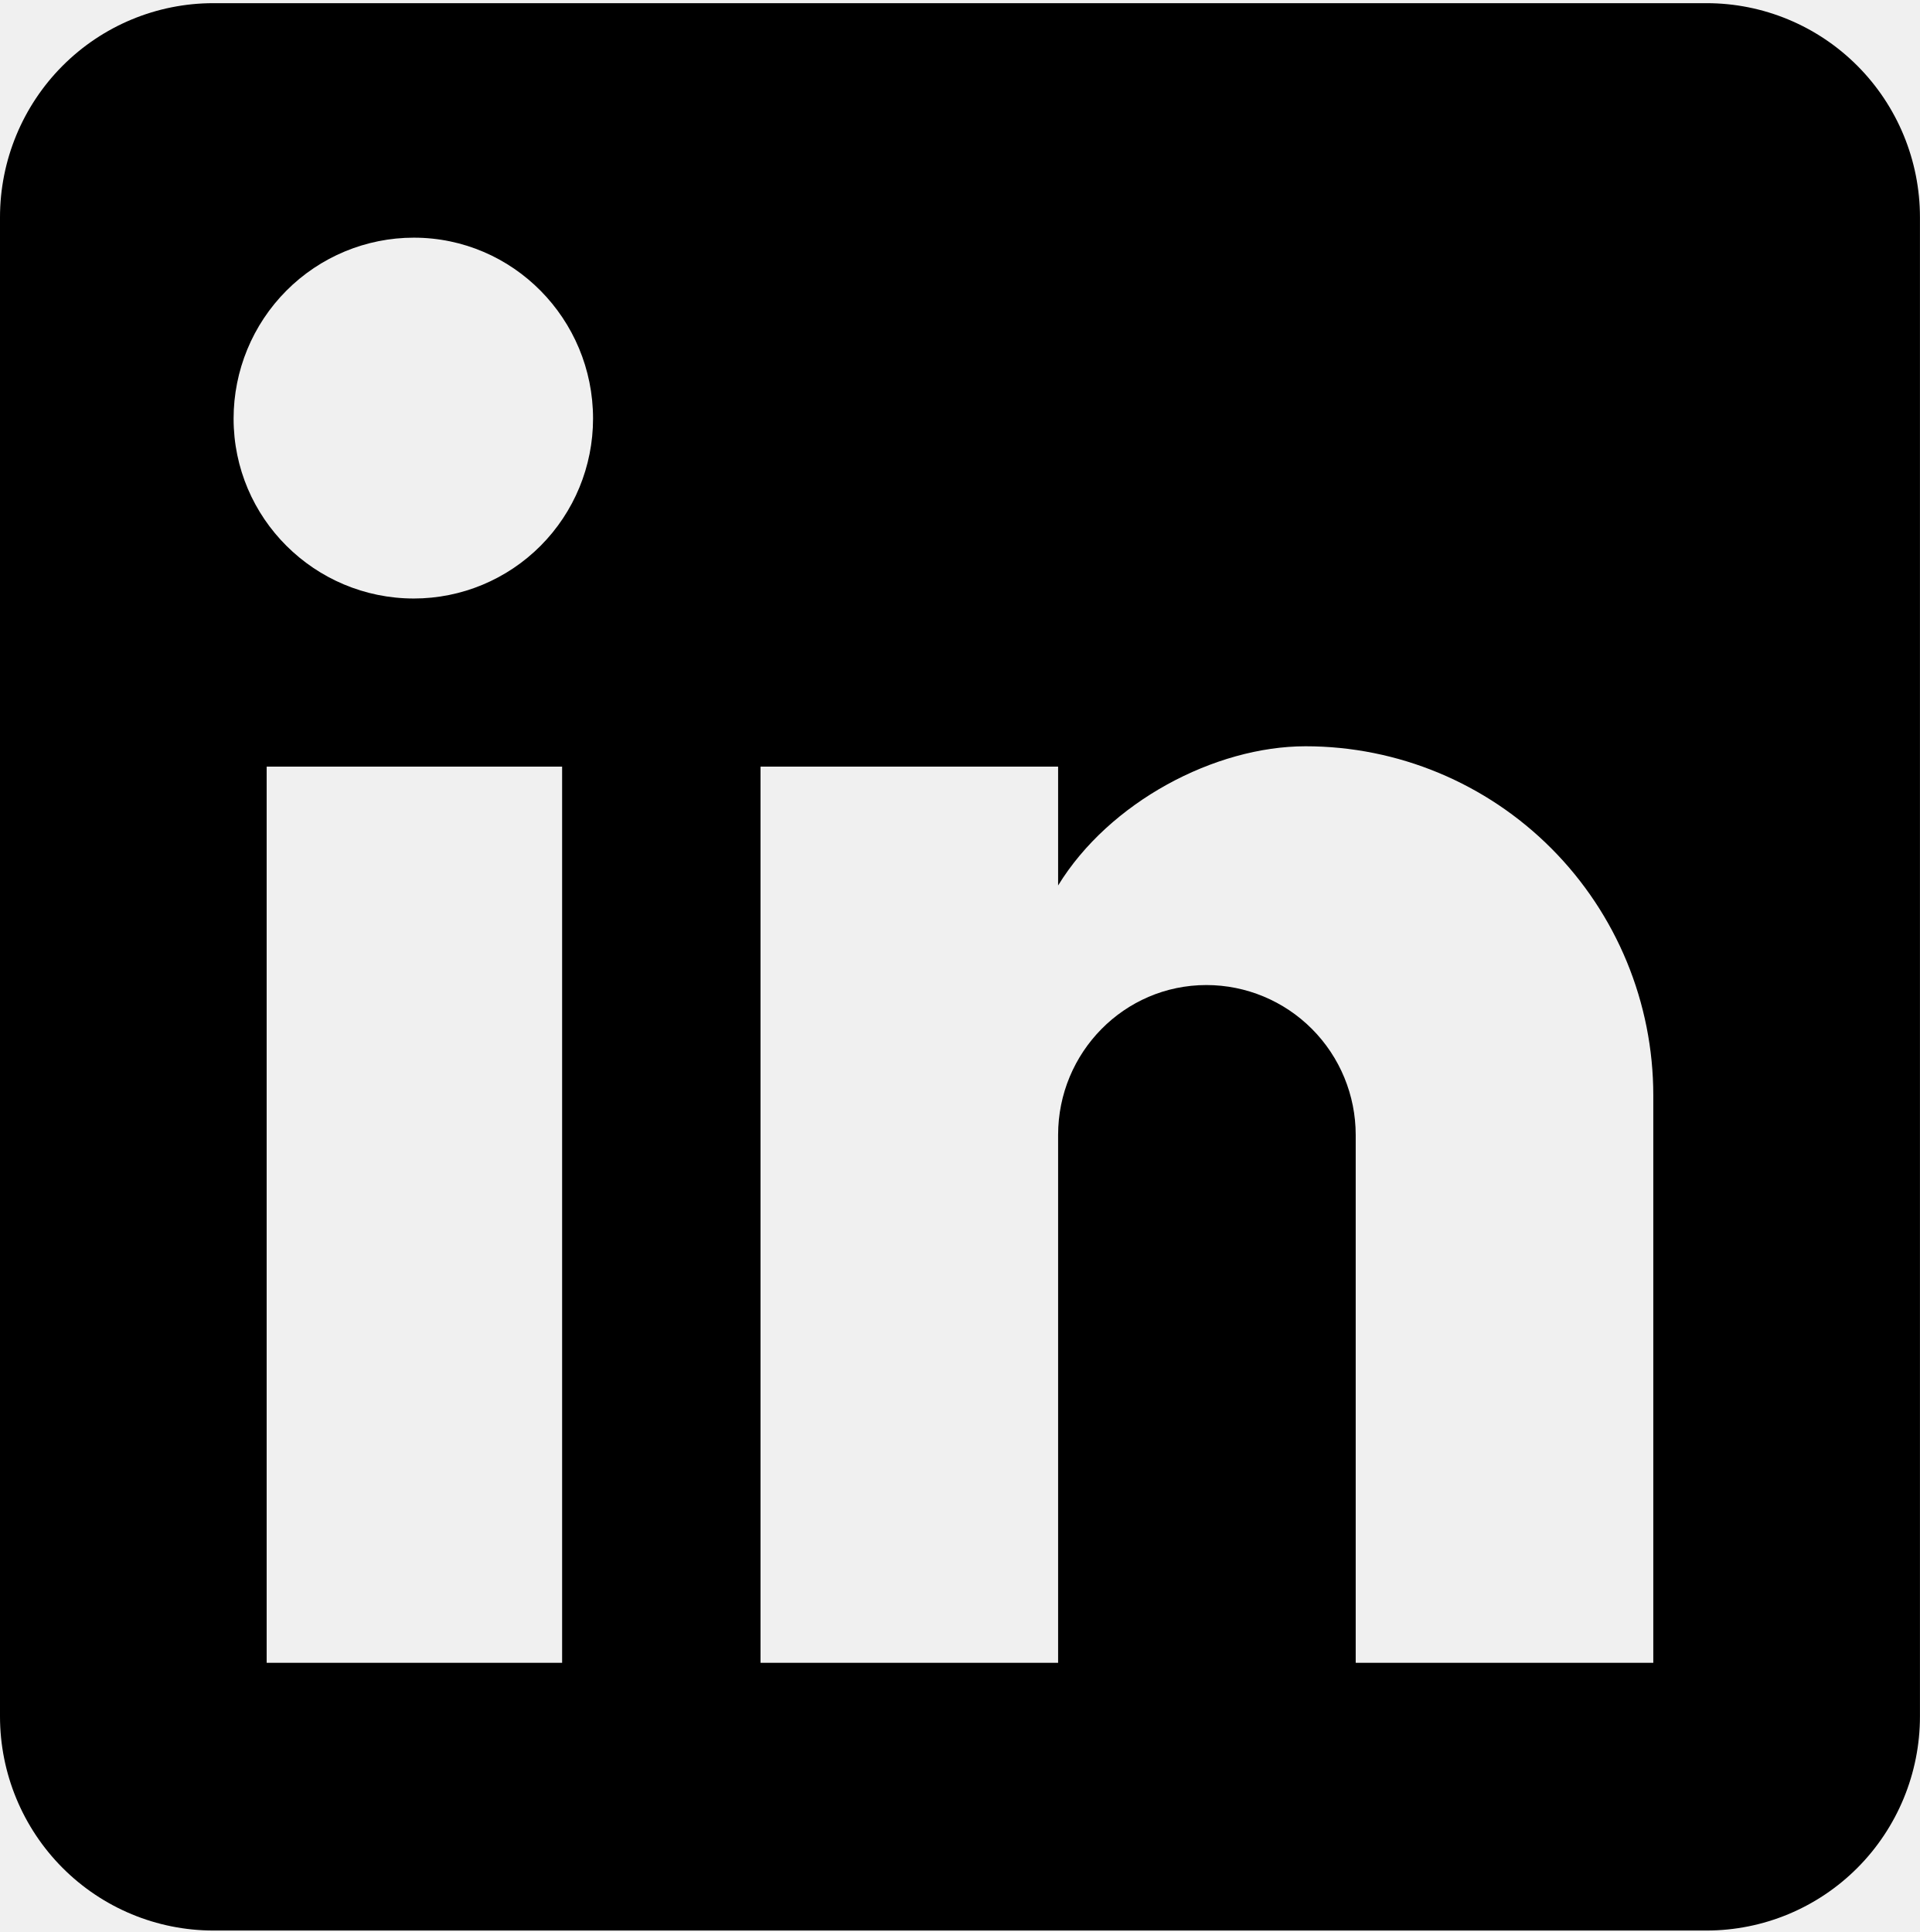
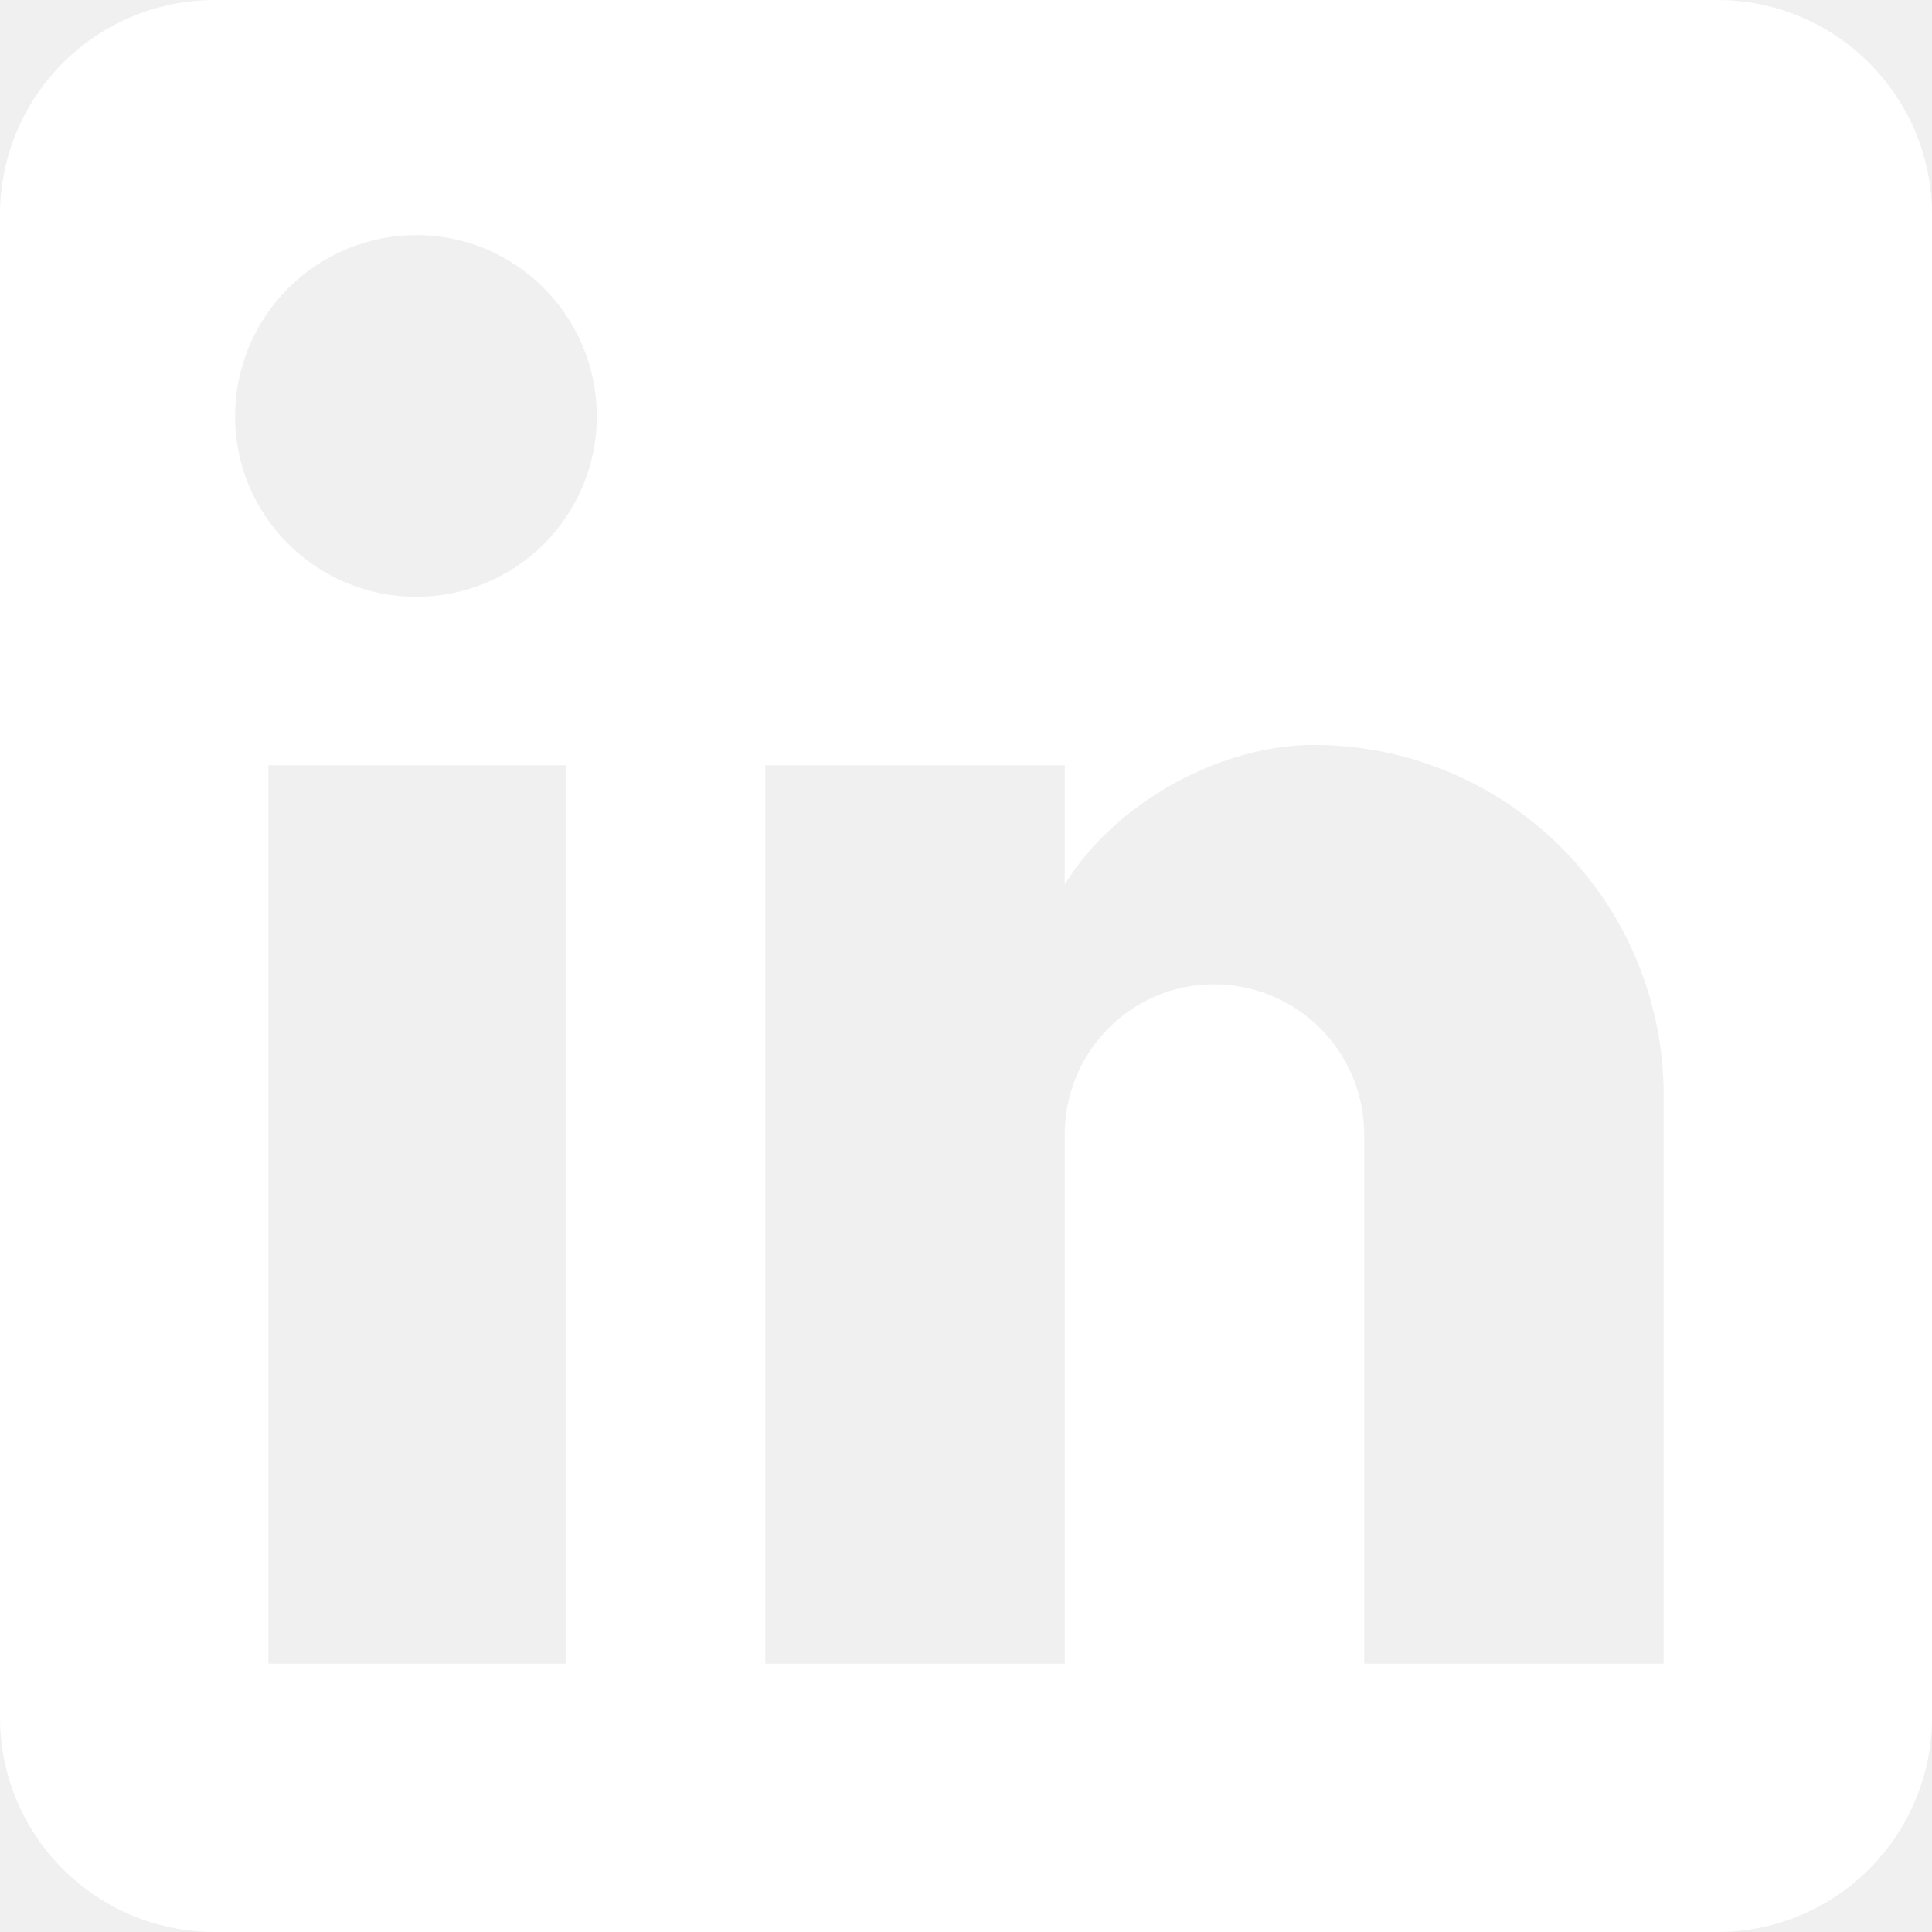
- <svg xmlns="http://www.w3.org/2000/svg" width="464" height="467" viewBox="0 0 464 467" fill="none">
-   <path d="M412.444 0.767C426.118 0.767 439.231 6.22 448.9 15.928C458.568 25.636 464 38.802 464 52.531V414.878C464 428.606 458.568 441.773 448.9 451.48C439.231 461.188 426.118 466.642 412.444 466.642H51.556C37.882 466.642 24.769 461.188 15.1 451.48C5.432 441.773 0 428.606 0 414.878V52.531C0 38.802 5.432 25.636 15.1 15.928C24.769 6.22 37.882 0.767 51.556 0.767H412.444ZM399.556 401.937V264.762C399.556 242.385 390.702 220.924 374.942 205.1C359.182 189.277 337.808 180.387 315.52 180.387C293.609 180.387 268.089 193.846 255.716 214.034V185.305H183.796V401.937H255.716V274.339C255.716 254.41 271.698 238.104 291.547 238.104C301.118 238.104 310.297 241.922 317.065 248.717C323.833 255.512 327.636 264.729 327.636 274.339V401.937H399.556ZM100.018 144.67C111.503 144.67 122.519 140.089 130.64 131.935C138.762 123.78 143.324 112.721 143.324 101.189C143.324 77.118 123.991 57.448 100.018 57.448C88.464 57.448 77.383 62.056 69.213 70.259C61.043 78.462 56.453 89.588 56.453 101.189C56.453 125.259 76.044 144.67 100.018 144.67ZM135.849 401.937V185.305H64.444V401.937H135.849Z" fill="black" />
+ <svg xmlns="http://www.w3.org/2000/svg" width="40" height="40" viewBox="0 0 40 40" fill="none">
+   <path d="M35.556 0C36.734 0 37.865 0.468 38.698 1.302C39.532 2.135 40 3.266 40 4.444V35.556C40 36.734 39.532 37.865 38.698 38.698C37.865 39.532 36.734 40 35.556 40H4.444C3.266 40 2.135 39.532 1.302 38.698C0.468 37.865 0 36.734 0 35.556V4.444C0 3.266 0.468 2.135 1.302 1.302C2.135 0.468 3.266 0 4.444 0H35.556ZM34.444 34.444V22.667C34.444 20.745 33.681 18.903 32.323 17.544C30.964 16.186 29.121 15.422 27.2 15.422C25.311 15.422 23.111 16.578 22.044 18.311V15.844H15.844V34.444H22.044V23.489C22.044 21.778 23.422 20.378 25.133 20.378C25.959 20.378 26.75 20.706 27.333 21.289C27.917 21.872 28.244 22.664 28.244 23.489V34.444H34.444ZM8.622 12.356C9.612 12.356 10.562 11.962 11.262 11.262C11.962 10.562 12.356 9.612 12.356 8.622C12.356 6.556 10.689 4.867 8.622 4.867C7.626 4.867 6.671 5.262 5.967 5.967C5.262 6.671 4.867 7.626 4.867 8.622C4.867 10.689 6.556 12.356 8.622 12.356ZM11.711 34.444V15.844H5.556V34.444H11.711Z" fill="white" />
</svg>
